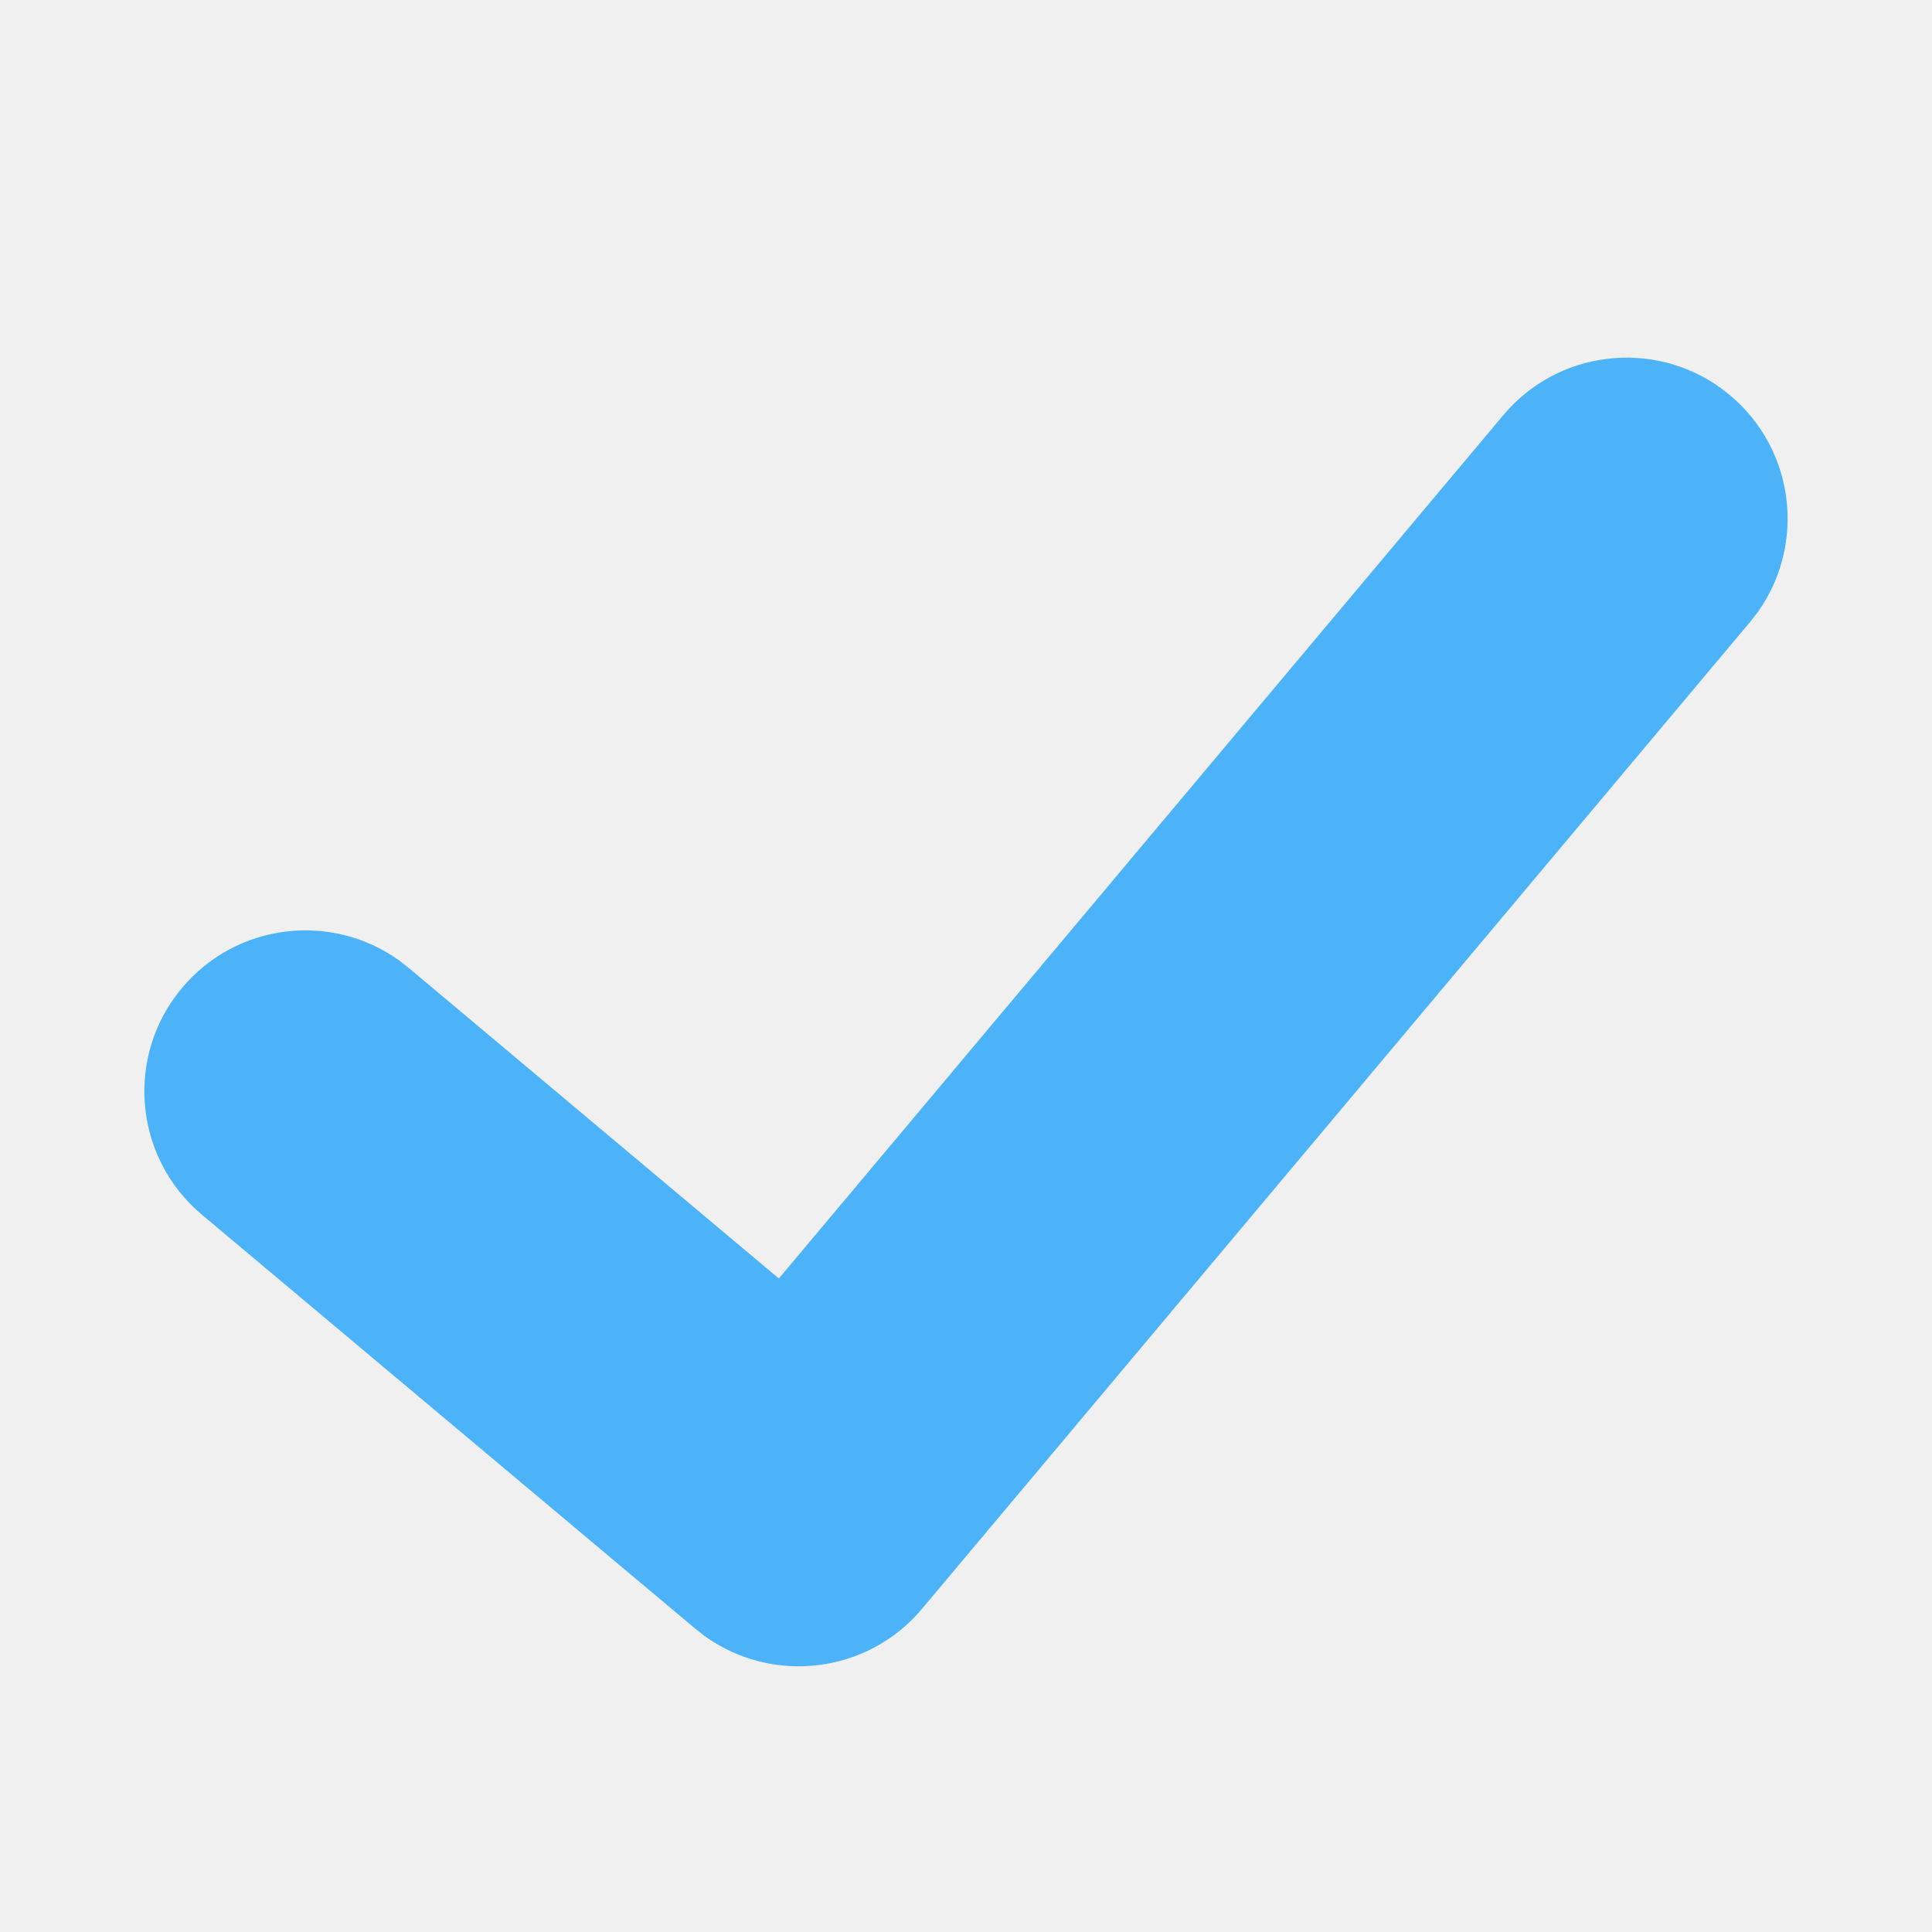
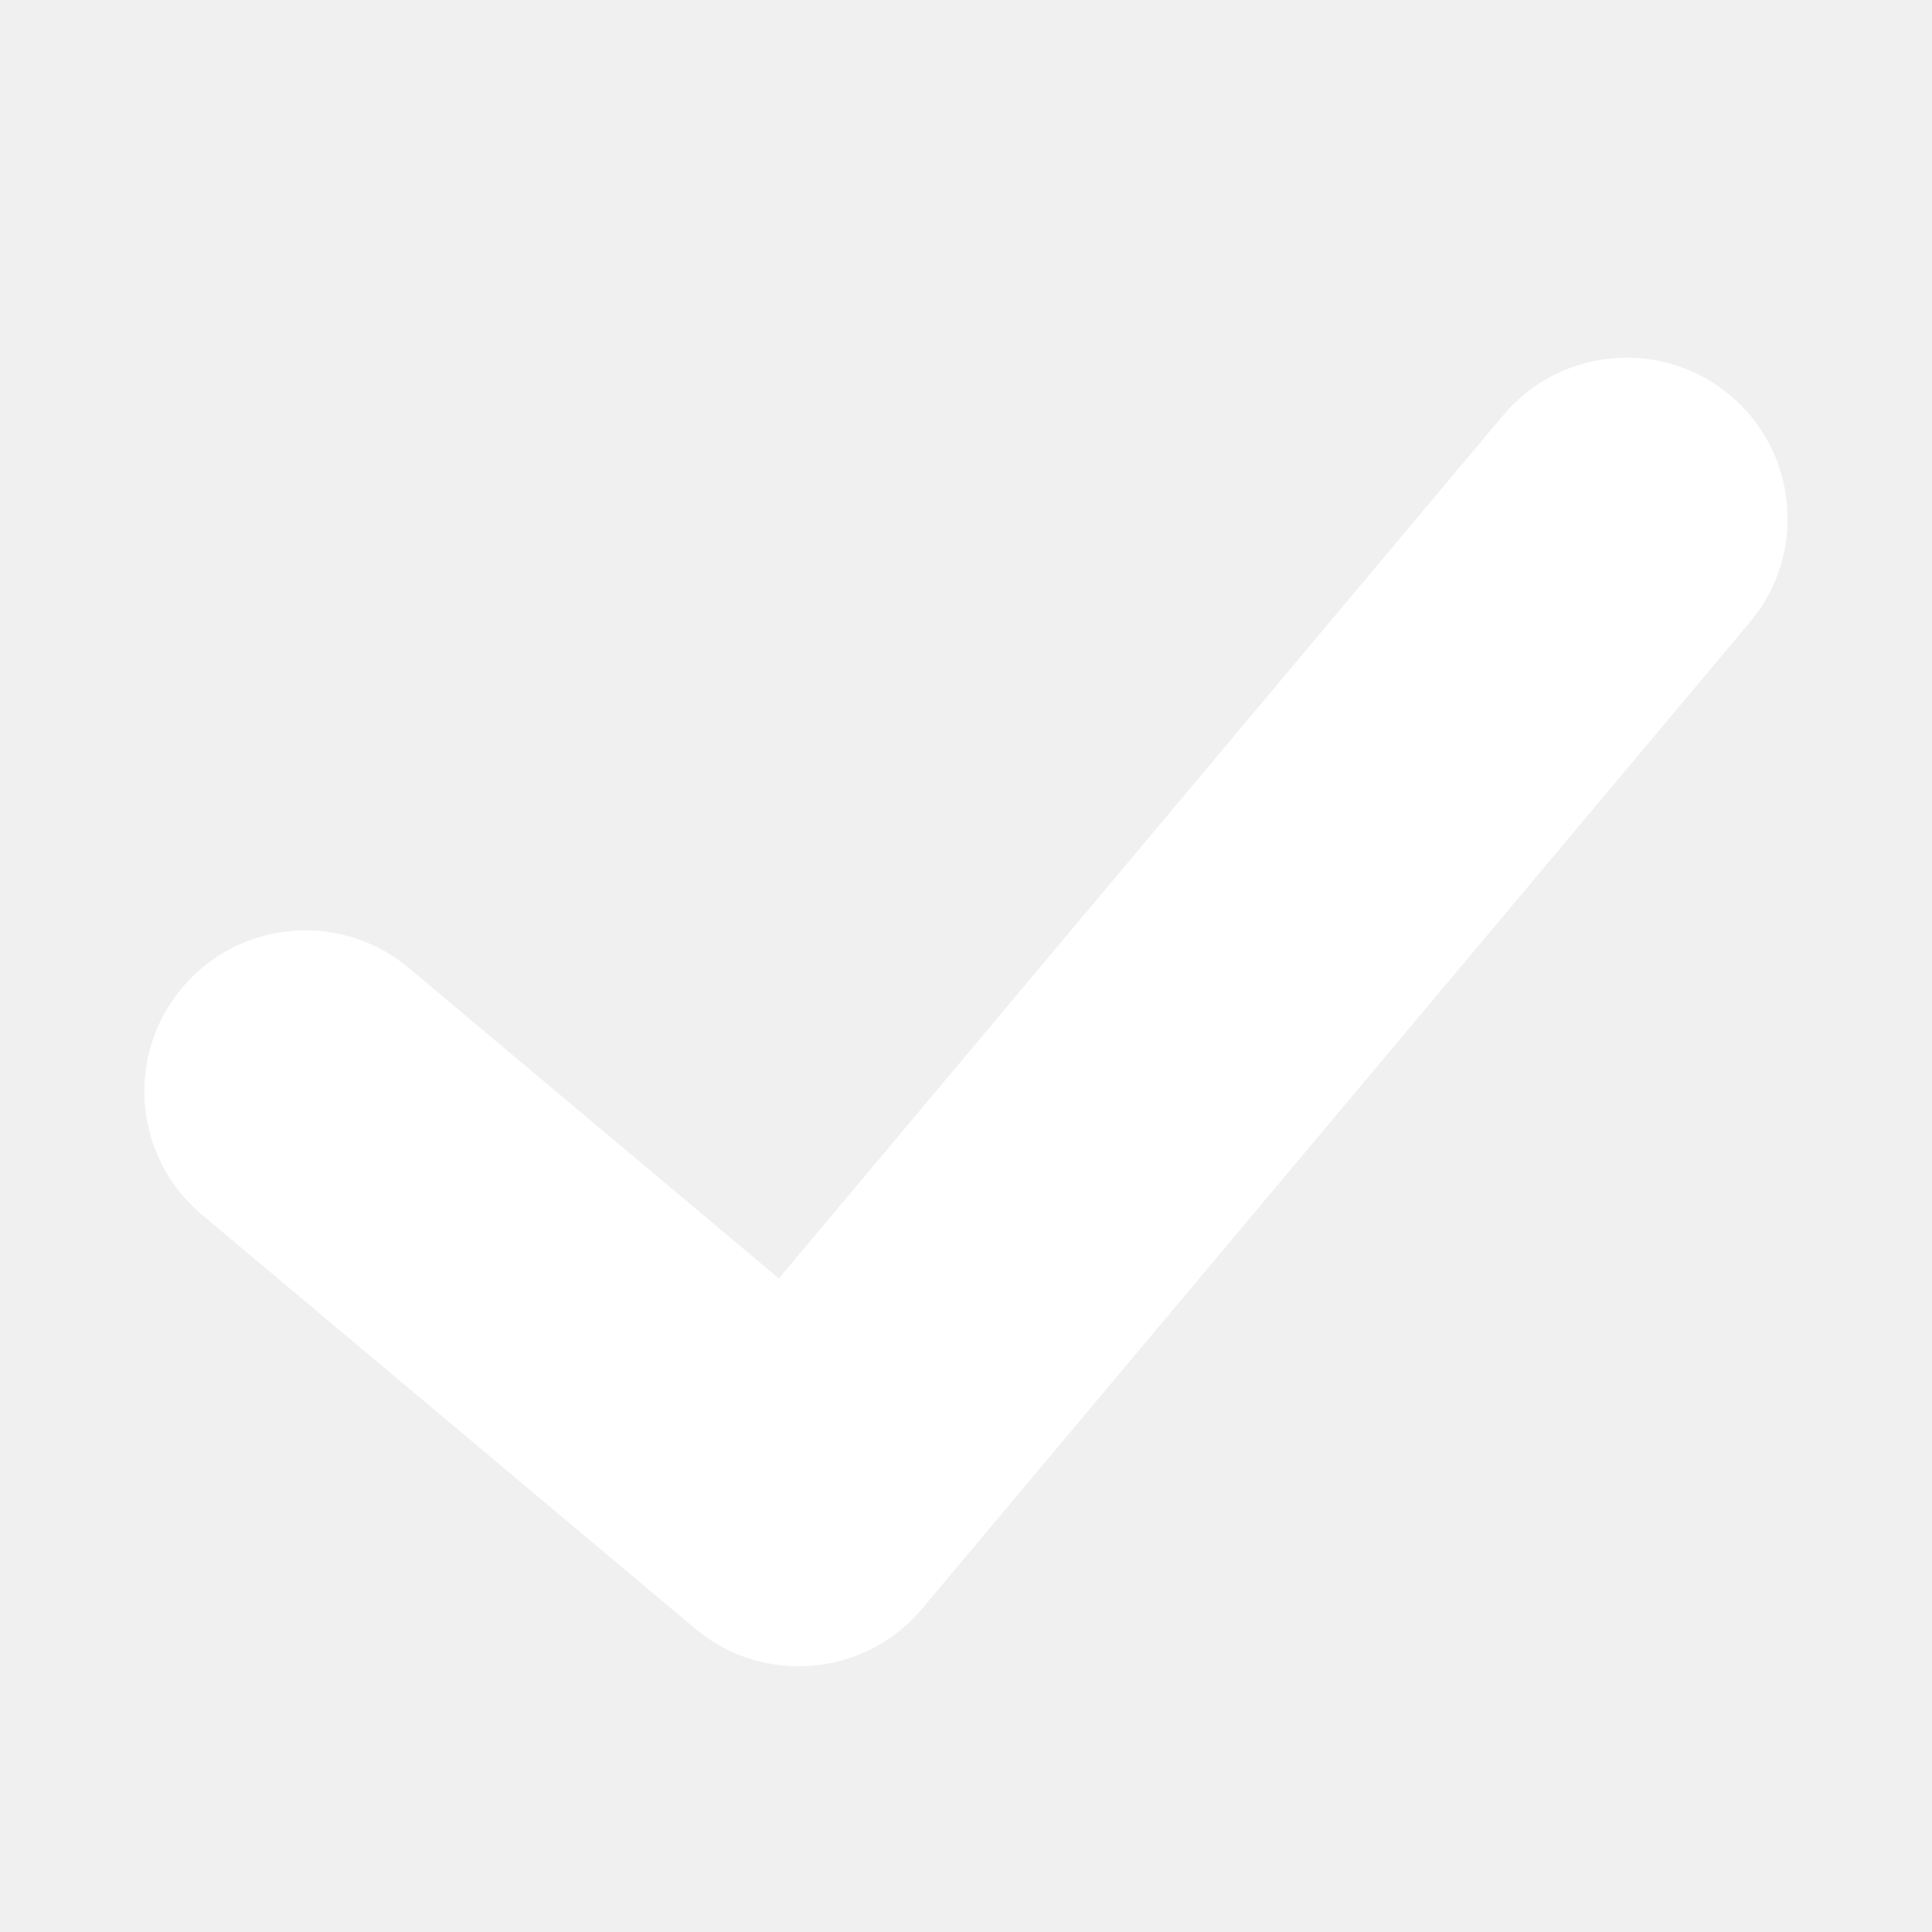
<svg xmlns="http://www.w3.org/2000/svg" width="24px" height="24px" viewBox="0 0 24 24" version="1.1">
  <g id="icon/done" stroke="none" stroke-width="1" fill="none" fill-rule="evenodd">
    <g id="Lv1/icon/cancel">
      <g id="done">
        <rect id="背景色" x="0" y="0" width="24" height="24" rx="4" />
      </g>
-       <path d="M4,4 C5.054,4 5.918,4.816 5.995,5.851 L6,6 L6,12 L20,12 C21.054,12 21.918,12.816 21.995,13.851 L22,14 C22,15.054 21.184,15.918 20.149,15.995 L20,16 L4,16 C2.946,16 2.082,15.184 2.005,14.149 L2,14 L2,6 C2,4.895 2.895,4 4,4 Z" id="Path-2" fill="#4CB3F8" transform="translate(12, 10) rotate(-50) translate(-12, -10) " />
+       <path d="M4,4 C5.054,4 5.918,4.816 5.995,5.851 L6,6 L6,12 L20,12 C21.054,12 21.918,12.816 21.995,13.851 L22,14 C22,15.054 21.184,15.918 20.149,15.995 L20,16 L4,16 C2.946,16 2.082,15.184 2.005,14.149 L2,14 L2,6 C2,4.895 2.895,4 4,4 Z" id="Path-2" fill="#ffffff" transform="translate(12, 10) rotate(-50) translate(-12, -10) " />
    </g>
  </g>
</svg>
